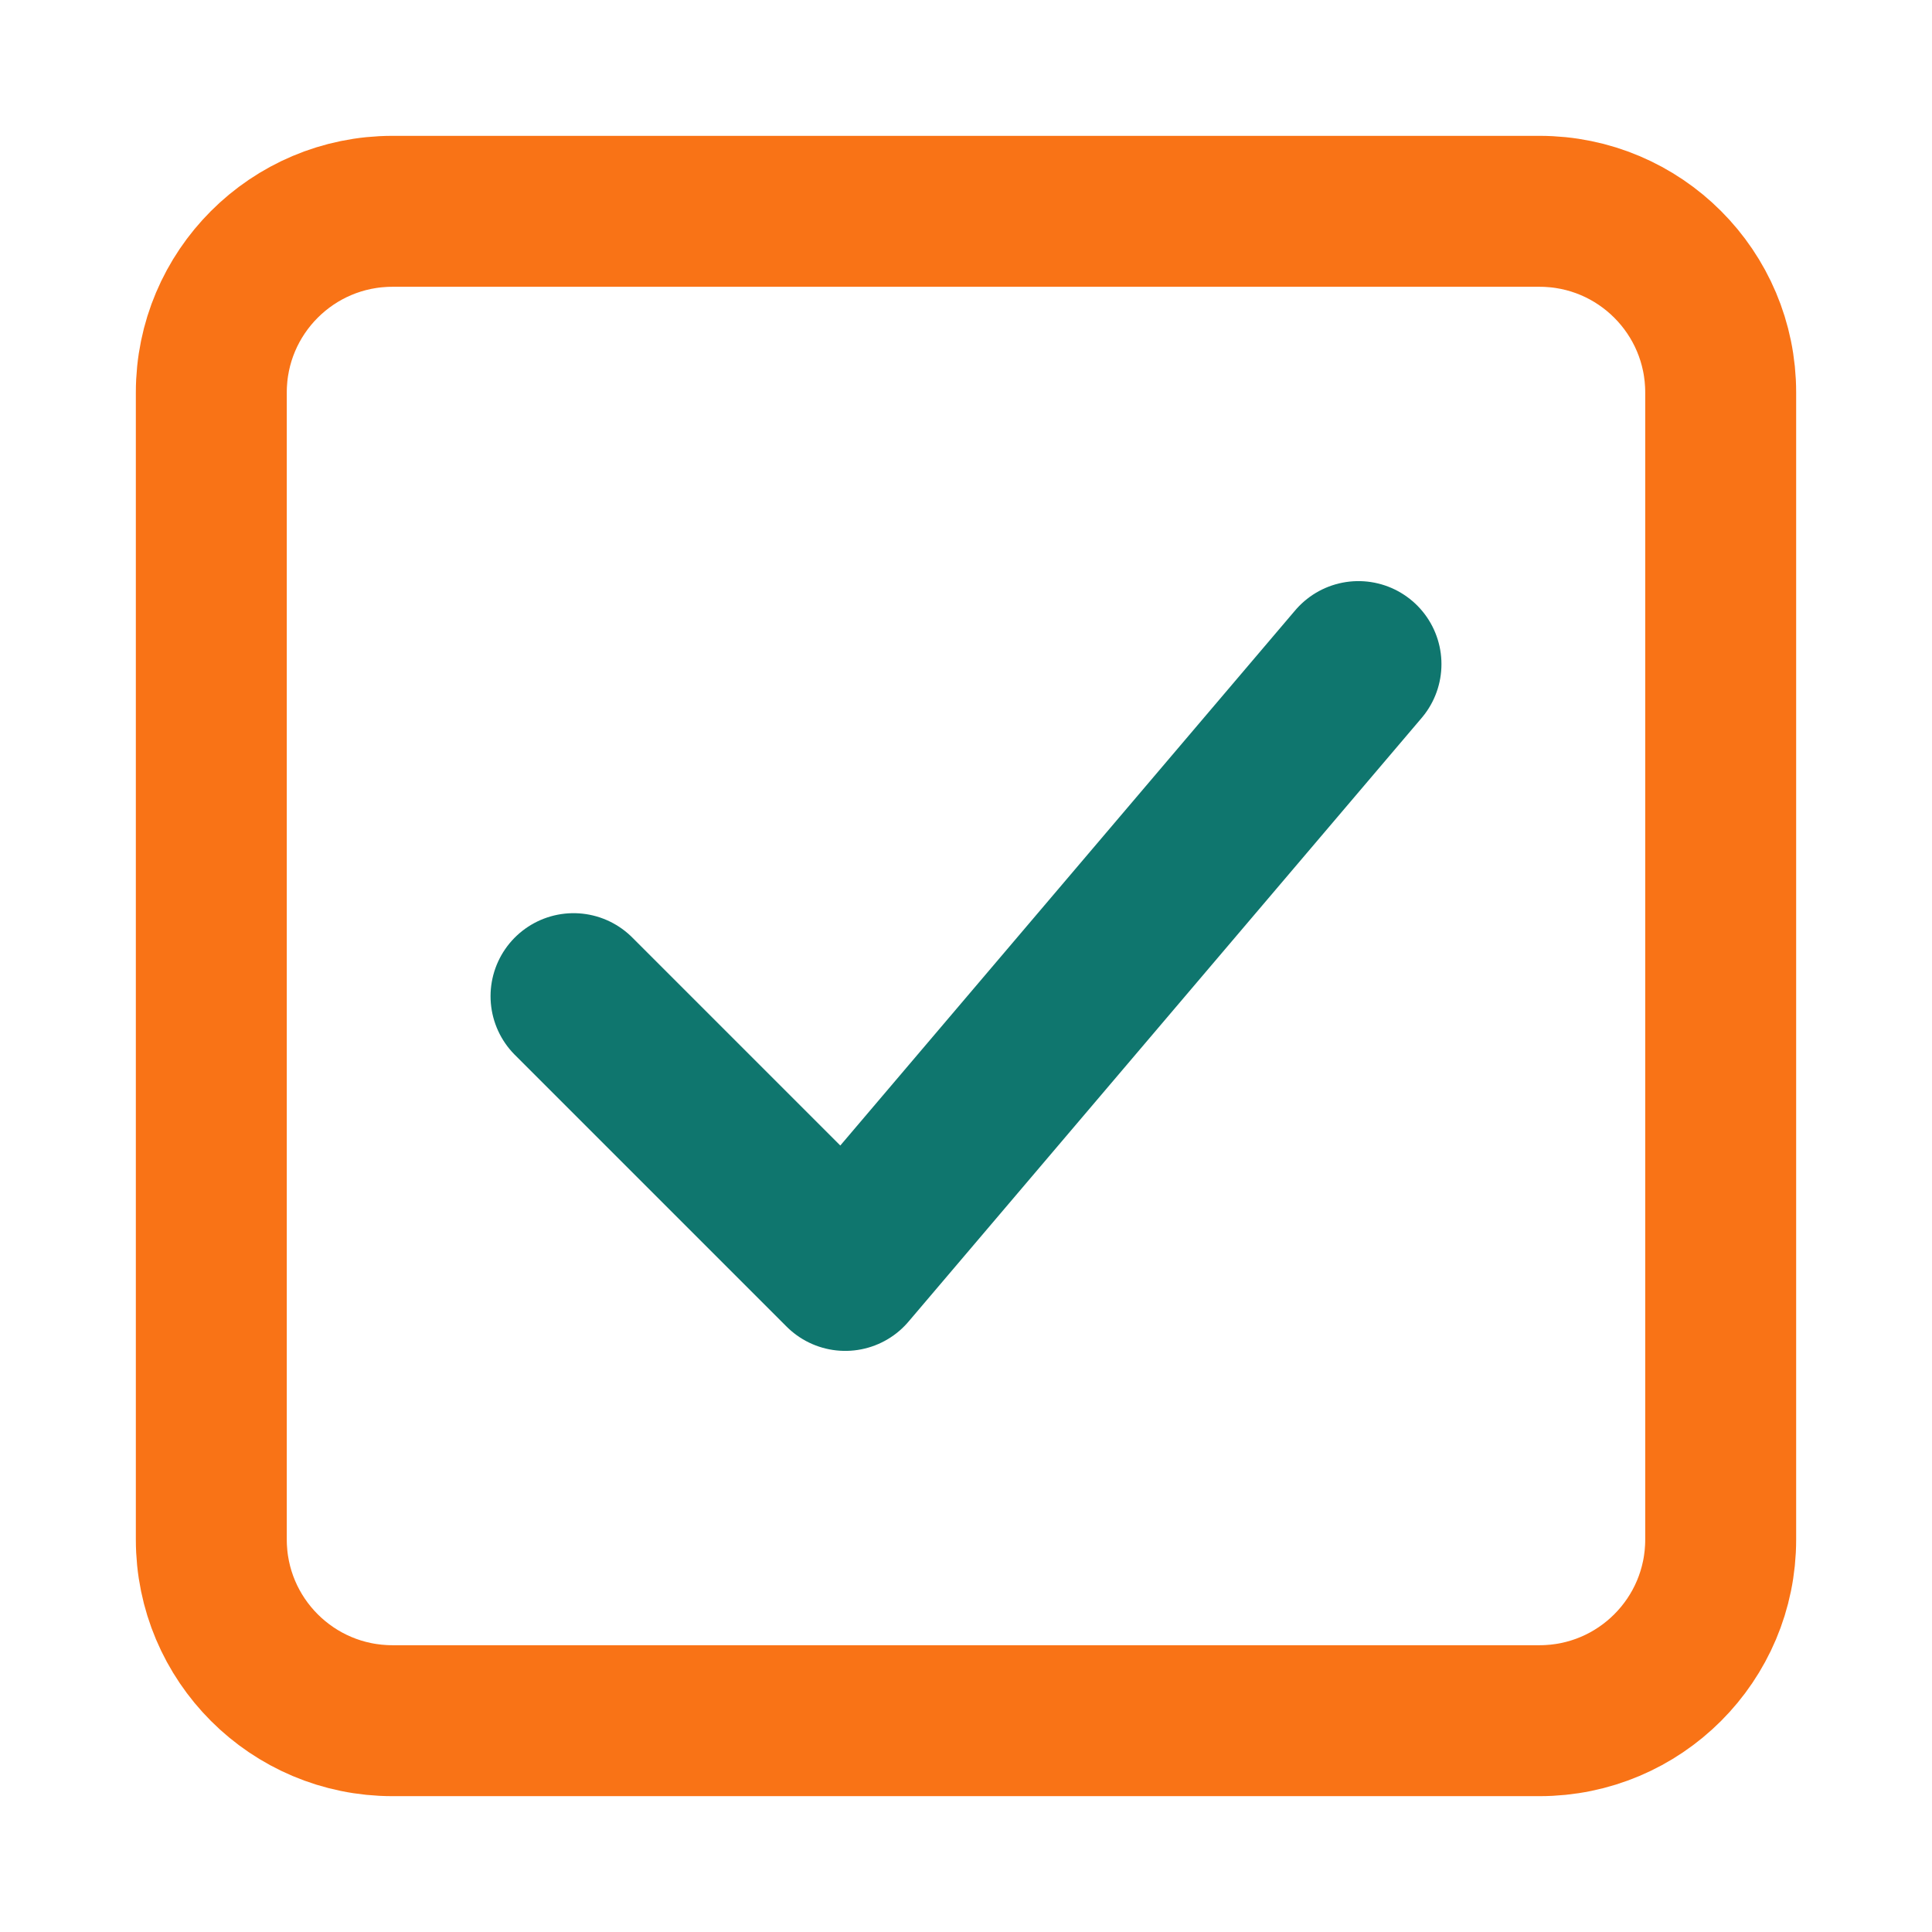
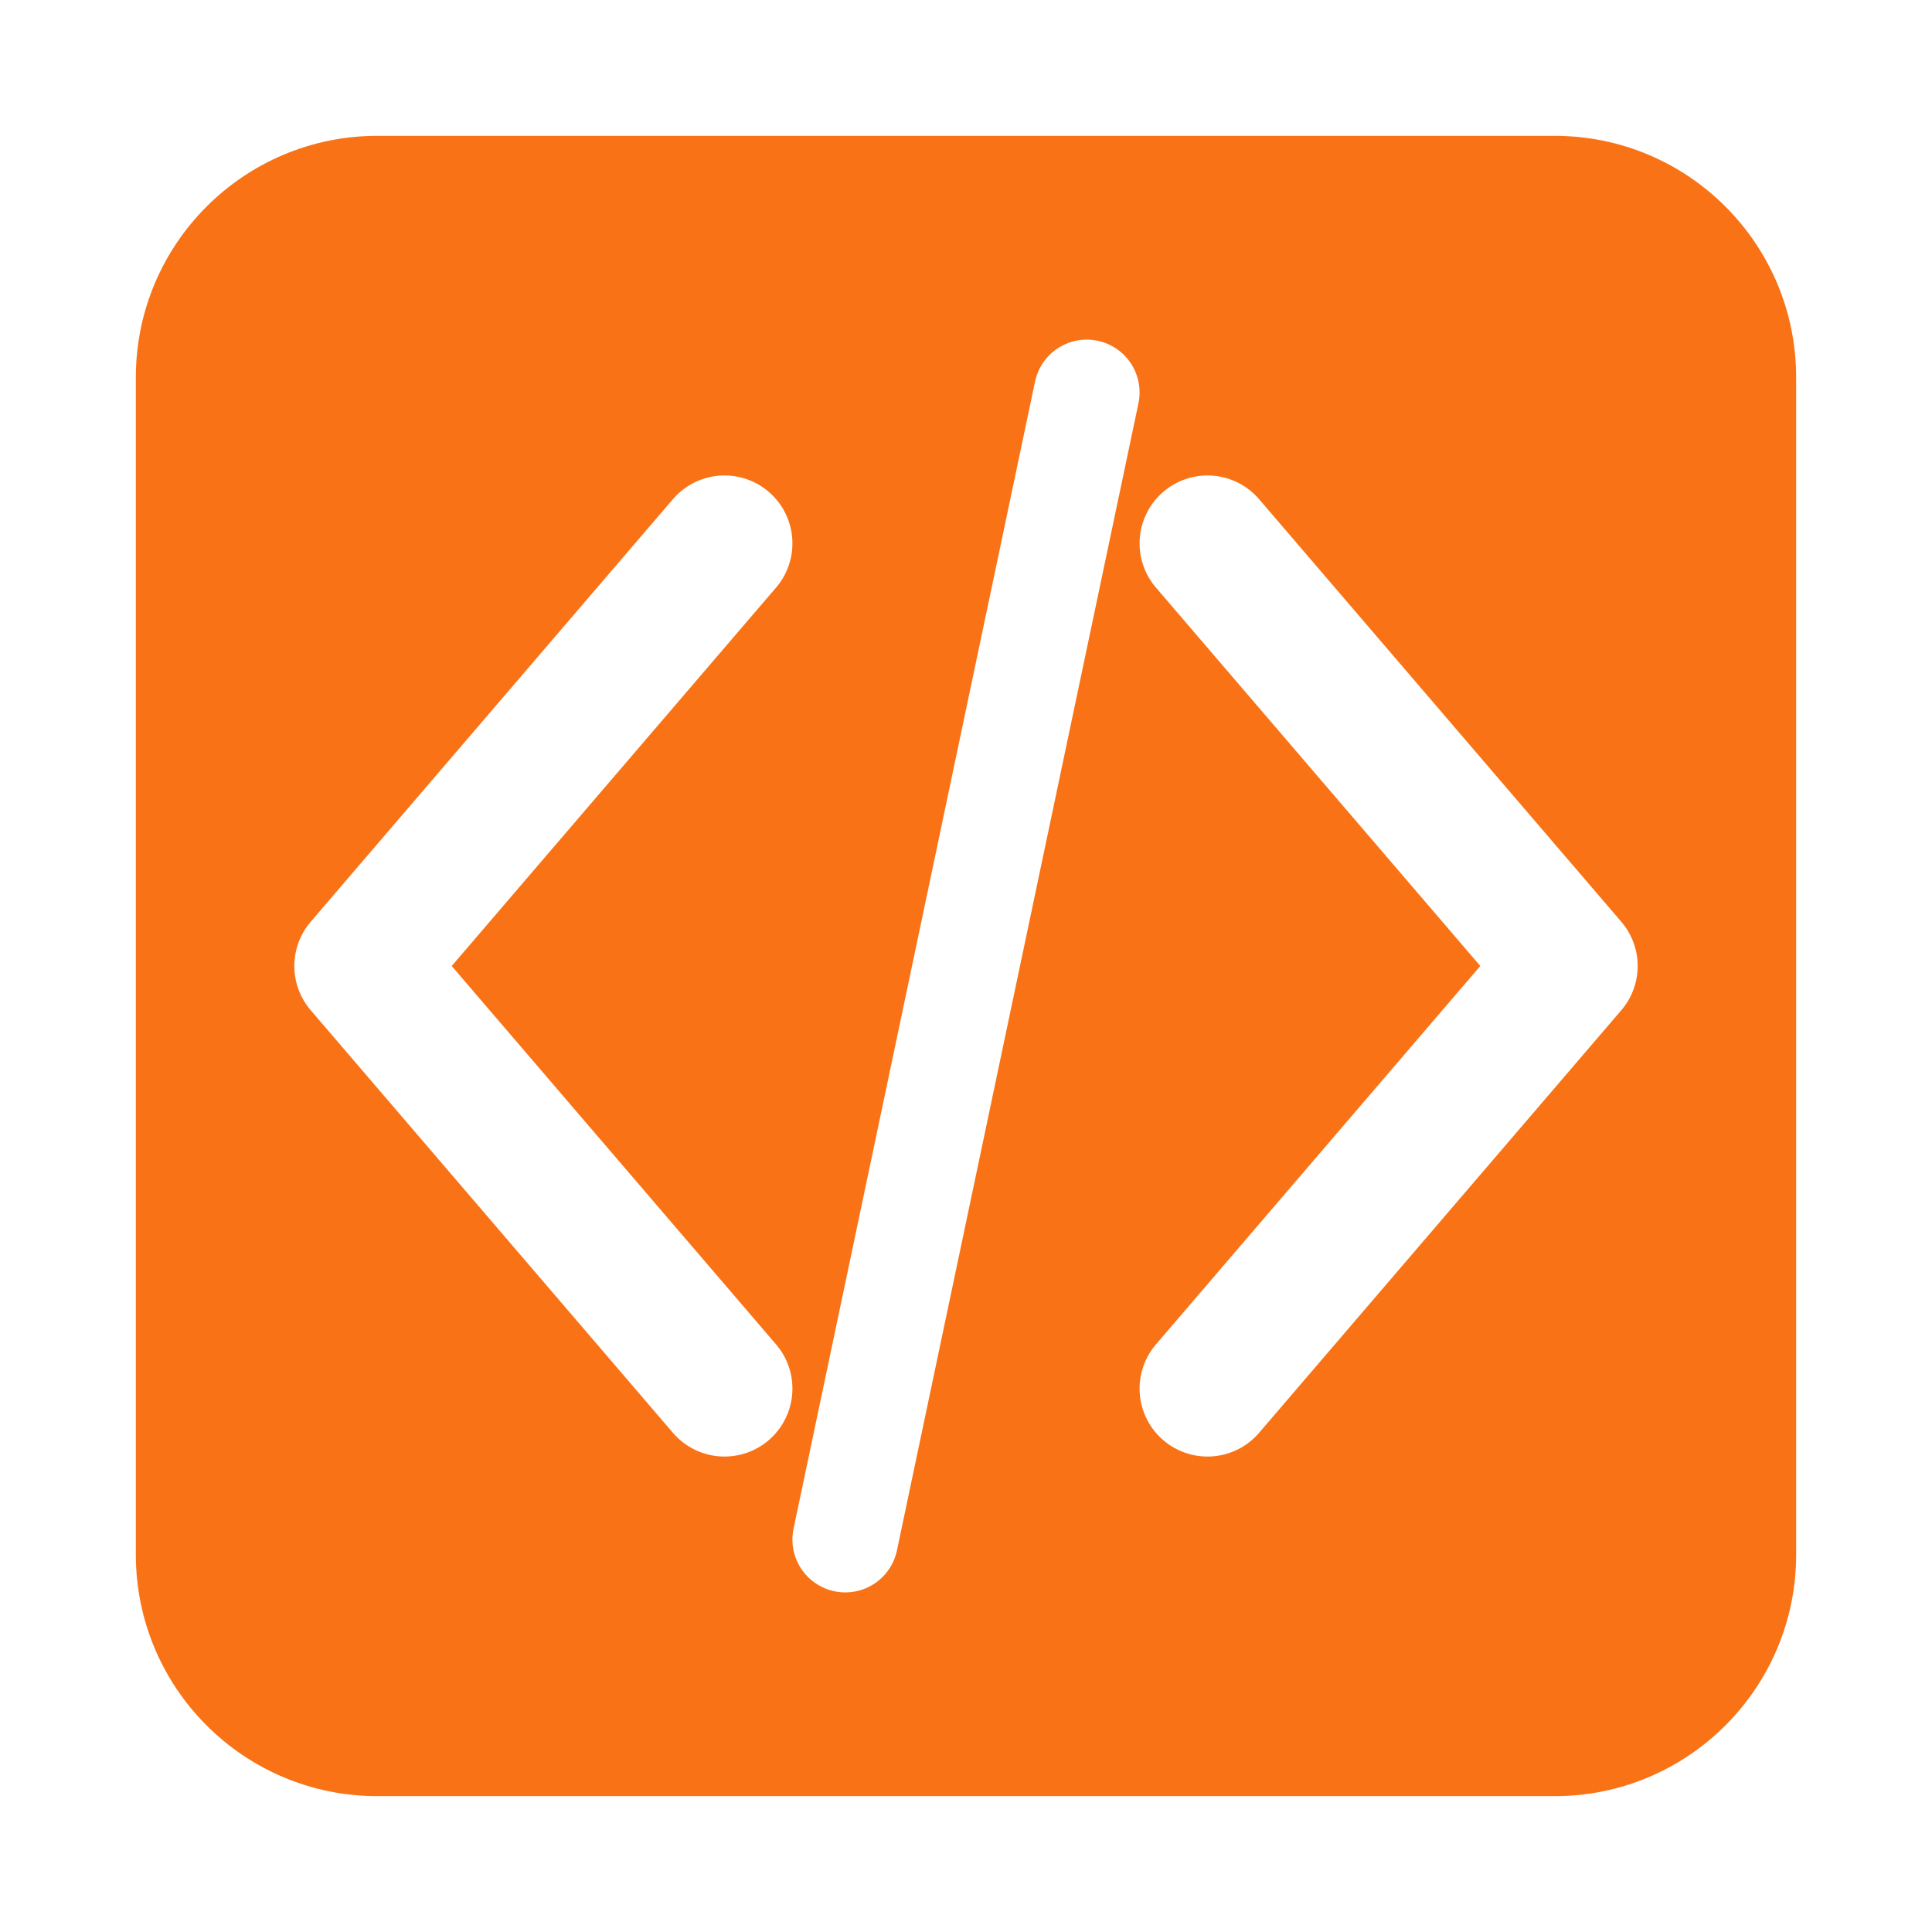
<svg xmlns="http://www.w3.org/2000/svg" width="512" height="512" viewBox="0 0 512 512" fill="none">
  <rect width="512" height="512" fill="white" />
-   <rect x="56" y="56" width="400" height="400" rx="48" stroke="#F97316" stroke-width="40" fill="none" />
-   <path d="M152 264L224 336L360 176" stroke="#0F766E" stroke-width="44" stroke-linecap="round" stroke-linejoin="round" />
+   <rect x="36" y="36" width="440" height="440" rx="64" fill="#F97316" />
+   <path d="M192 144L96 256L192 368" stroke="white" stroke-width="36" stroke-linecap="round" stroke-linejoin="round" />
+   <path d="M320 144L416 256L320 368" stroke="white" stroke-width="36" stroke-linecap="round" stroke-linejoin="round" />
+   <path d="M288 104L224 408" stroke="white" stroke-width="28" stroke-linecap="round" />
</svg>
